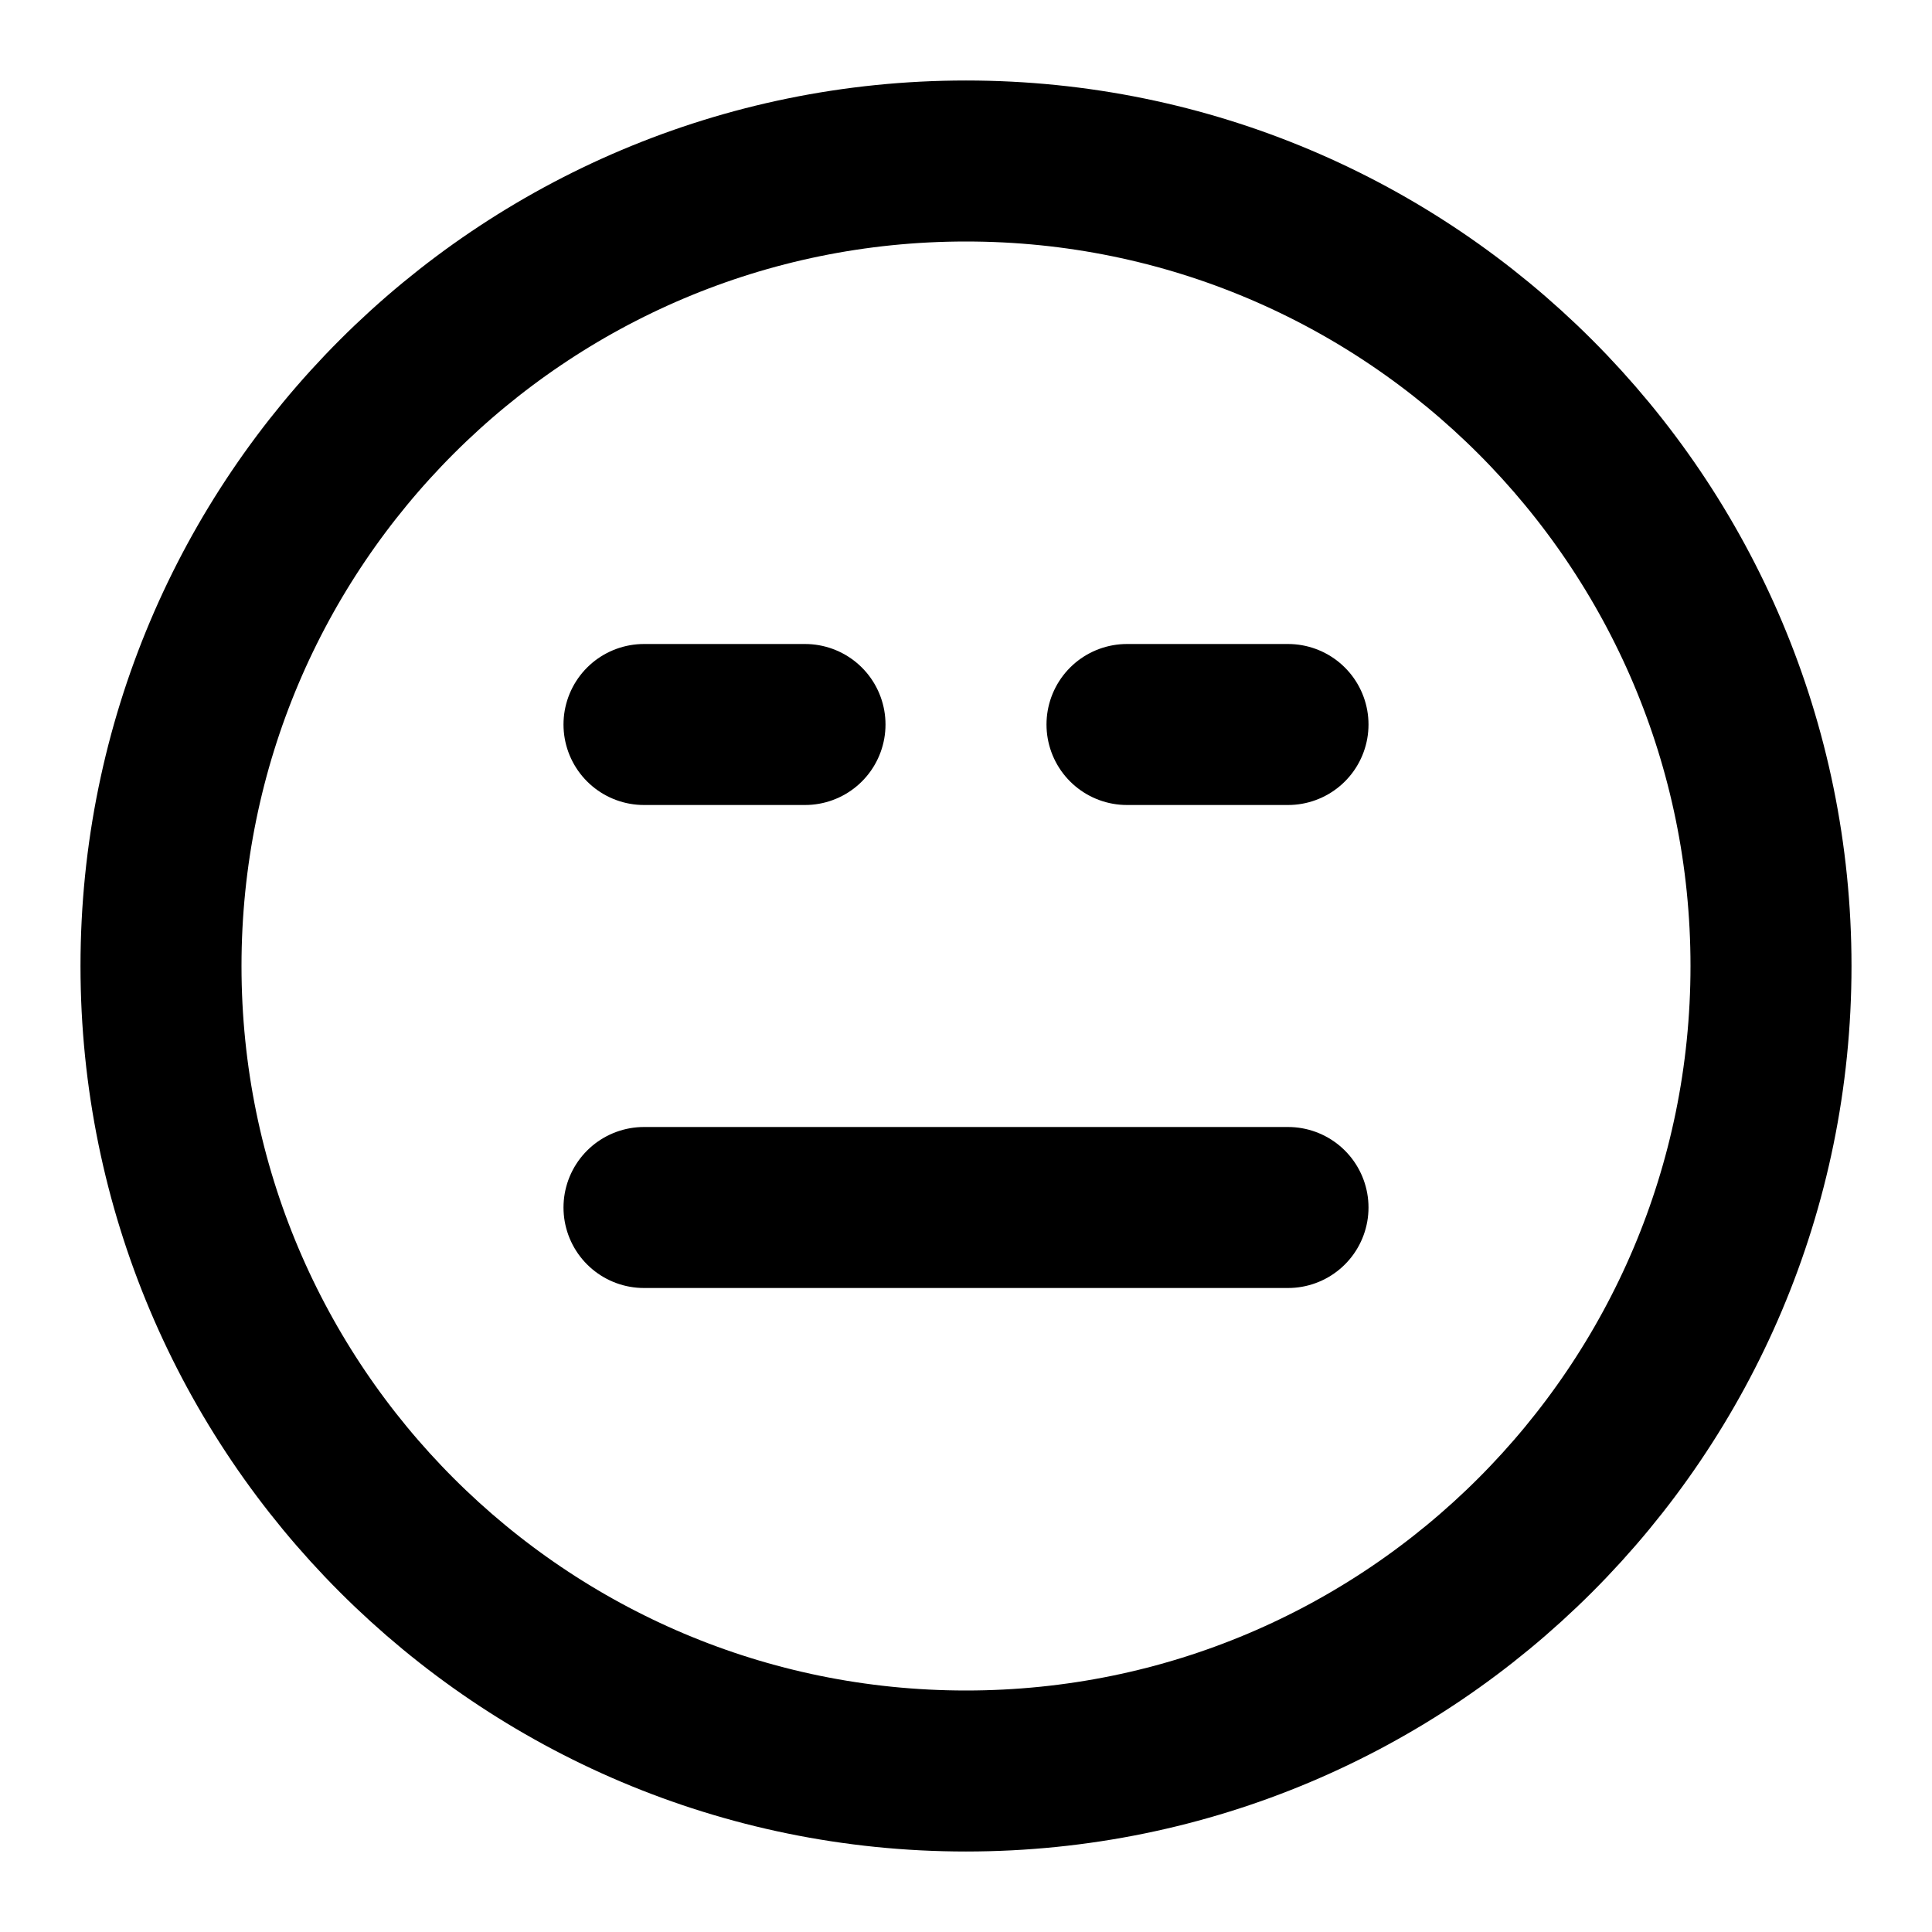
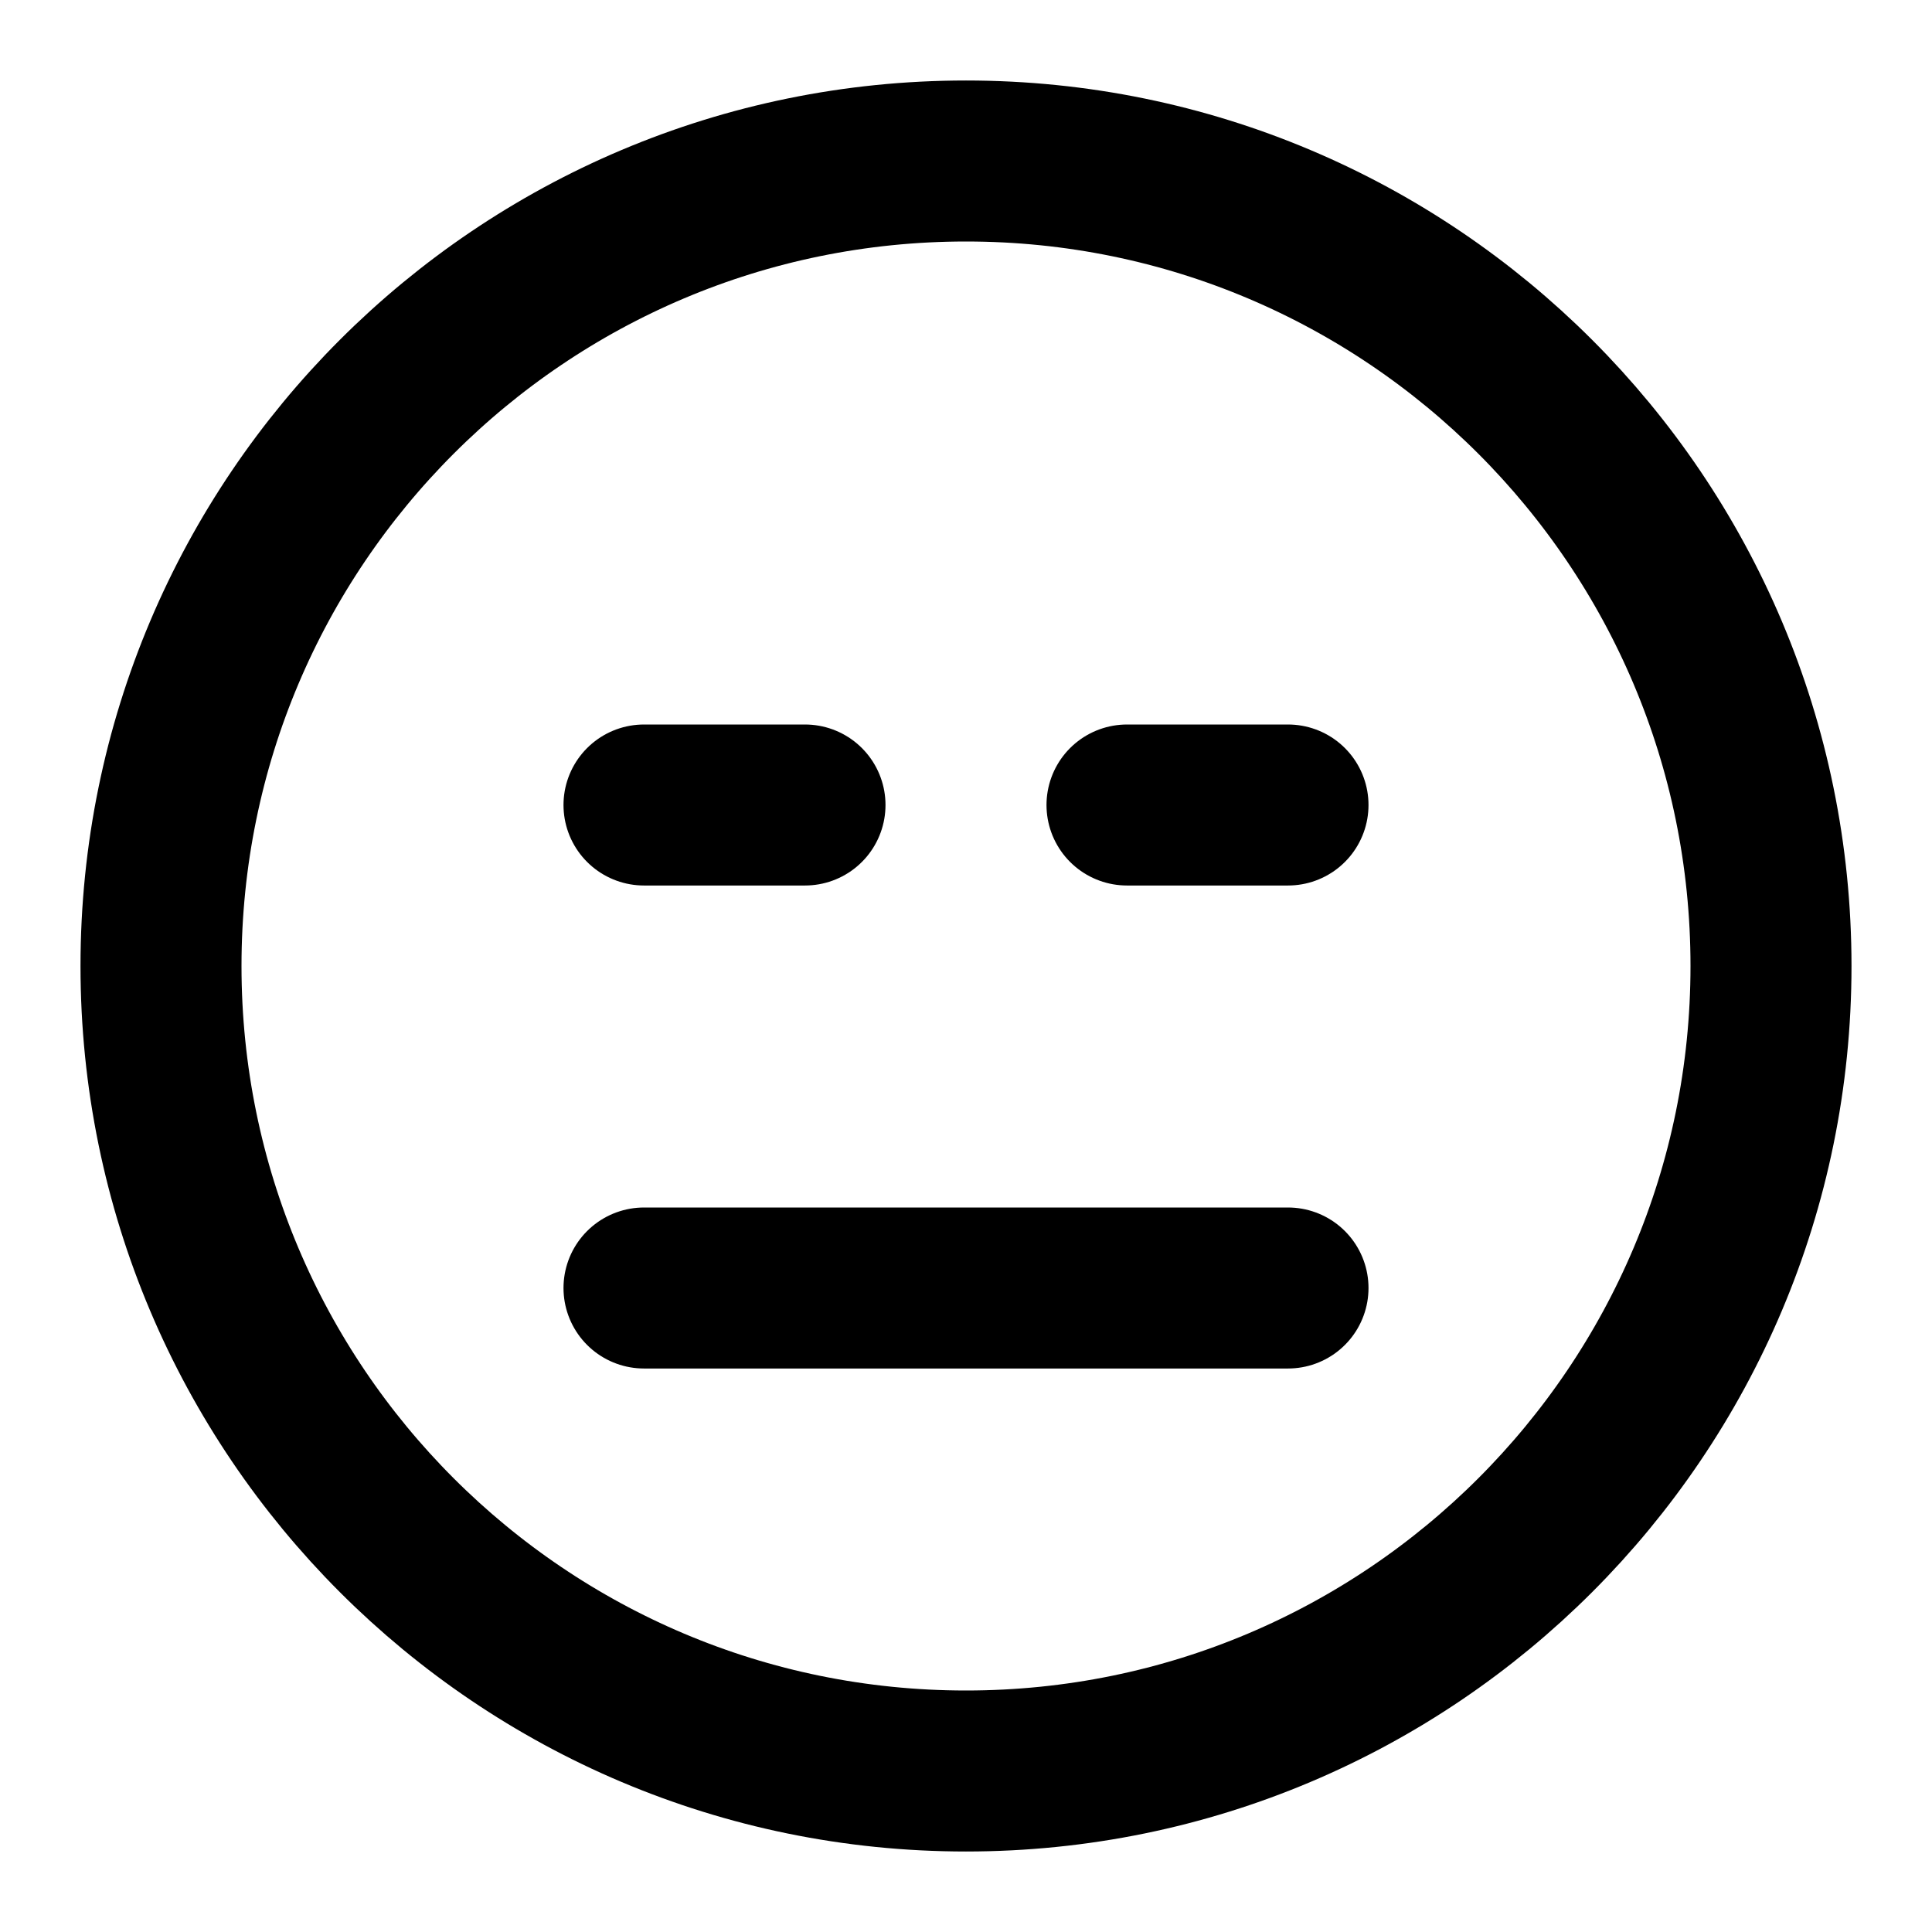
<svg xmlns="http://www.w3.org/2000/svg" fill="none" stroke="currentColor" stroke-linecap="round" stroke-linejoin="round" stroke-width="2" class="lucide lucide-annoyed" viewBox="0 0 24 24">
+   <path d="M14 10h2M8 10h2M8 16h8" />
  <circle cx="12" cy="12" r="10" />
-   <path d="M8 15h8M8 9h2M14 9h2" />
</svg>
